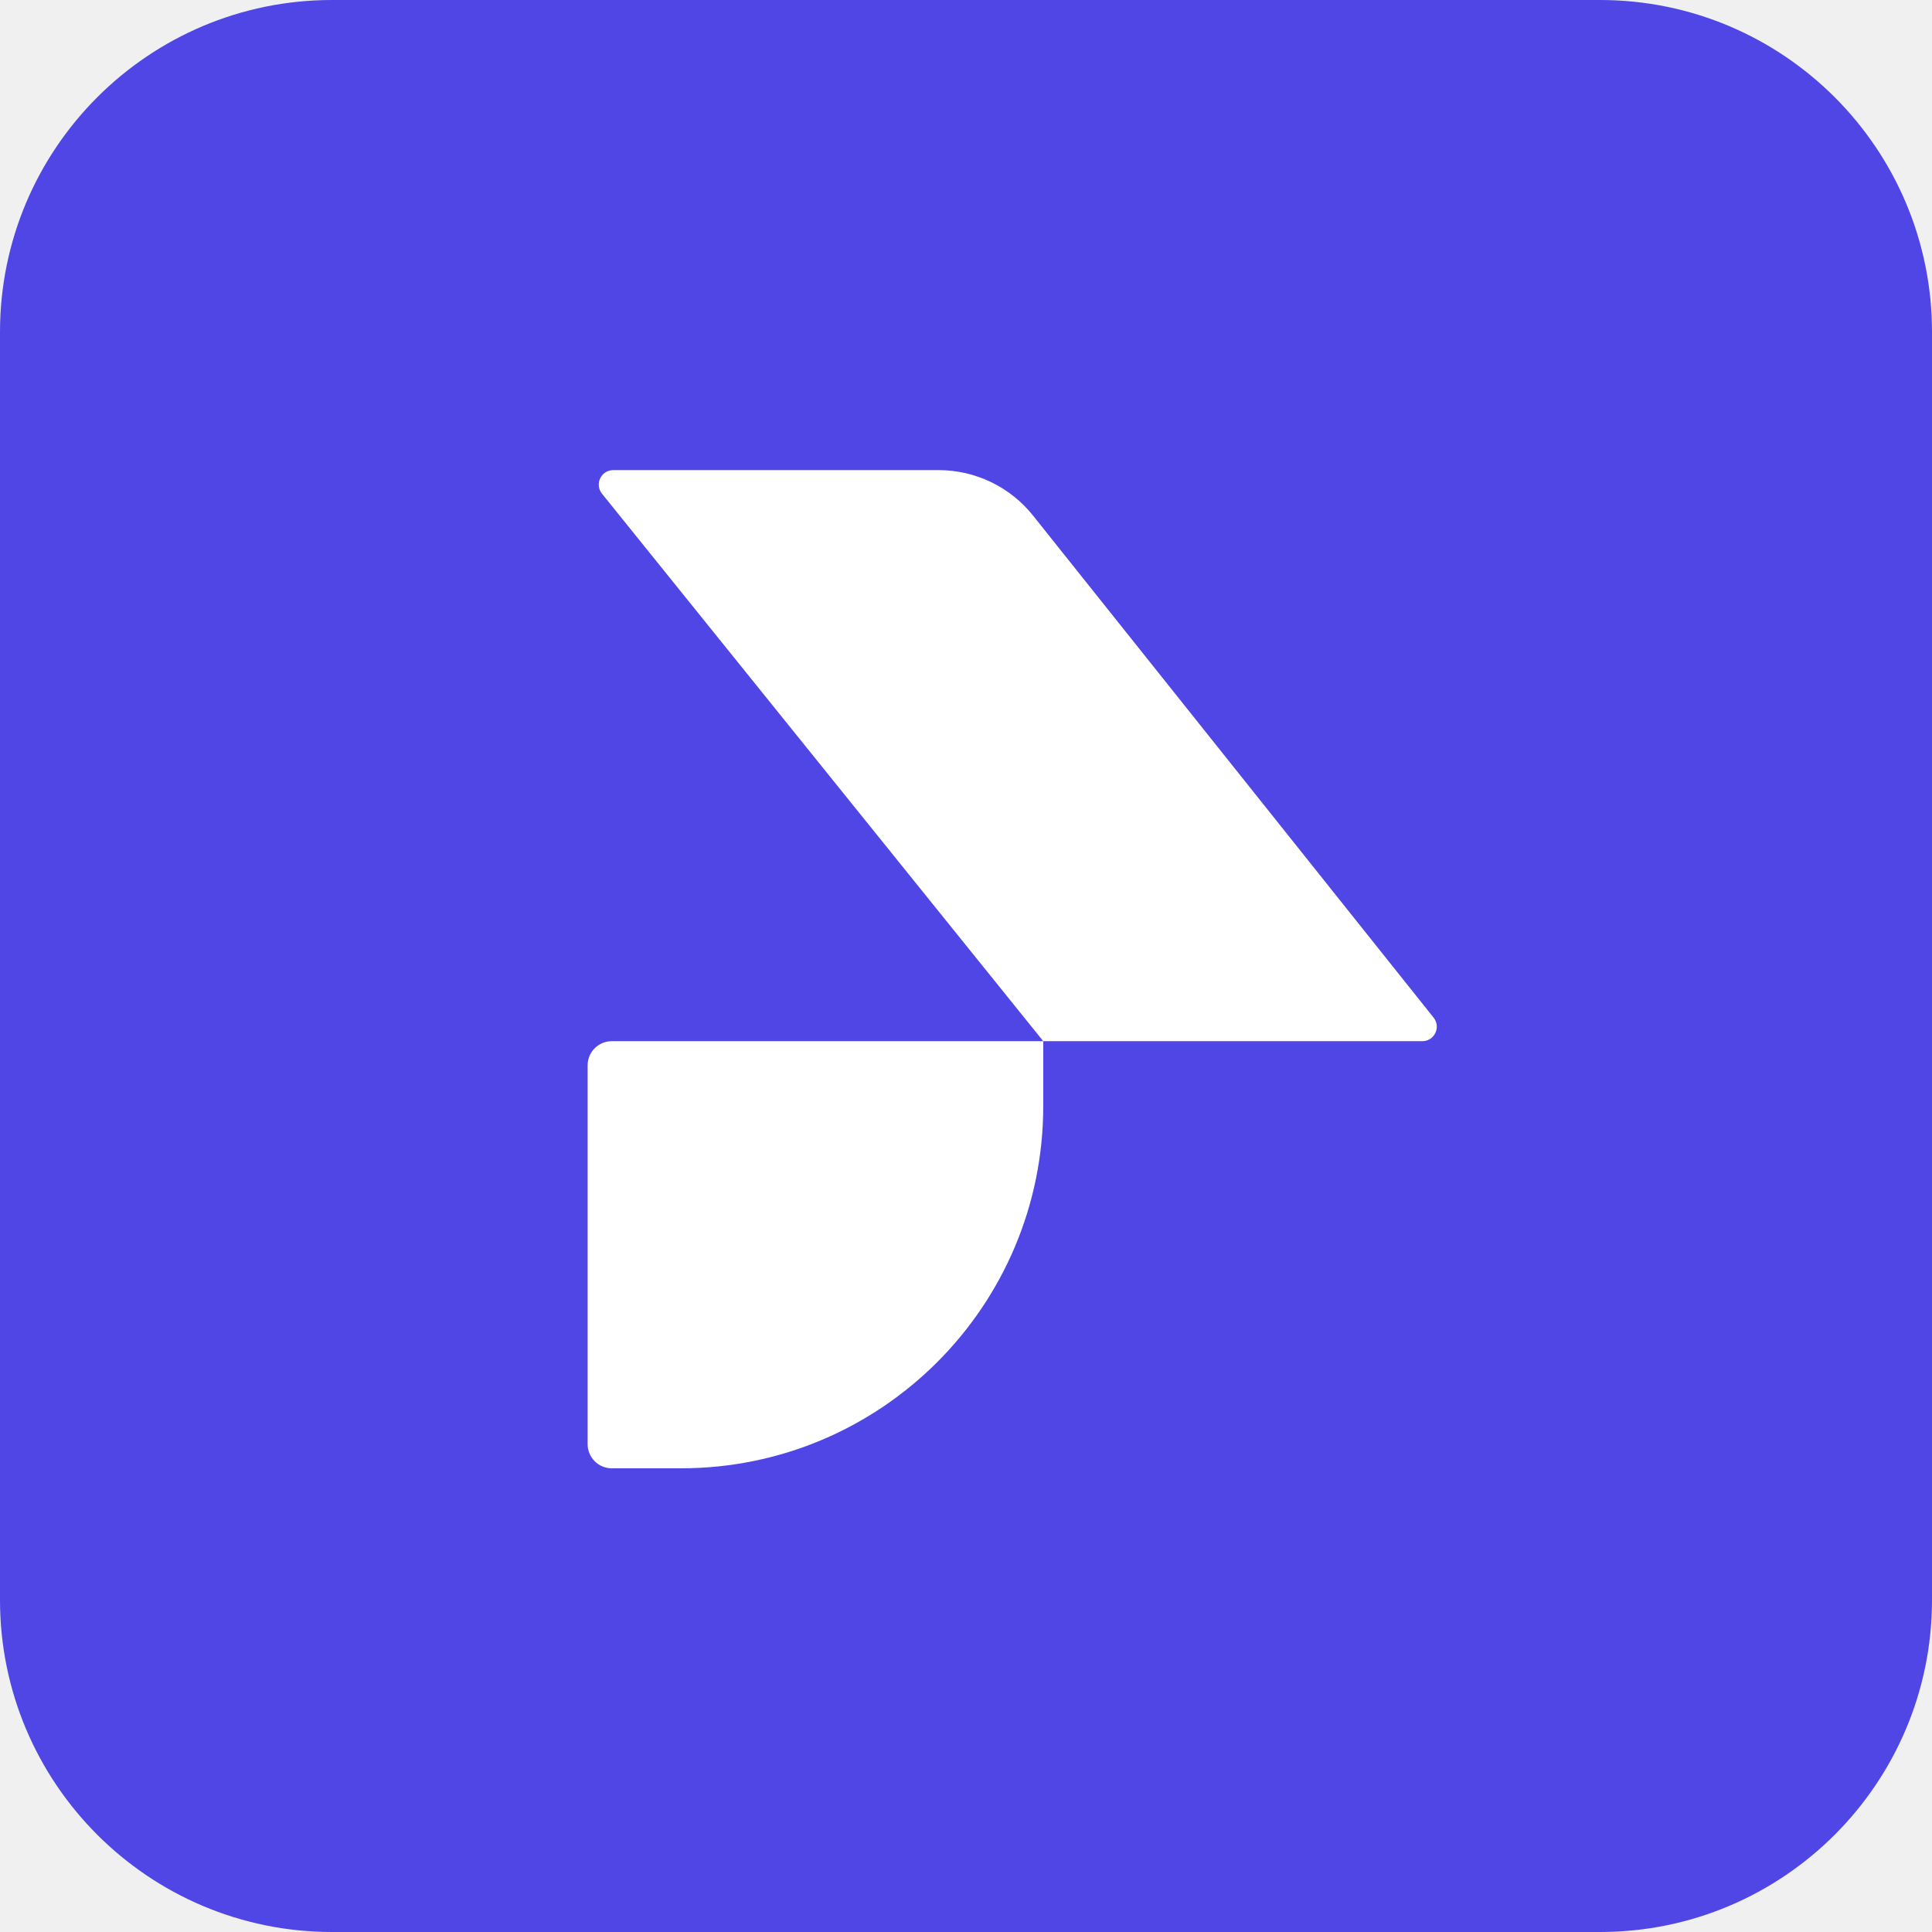
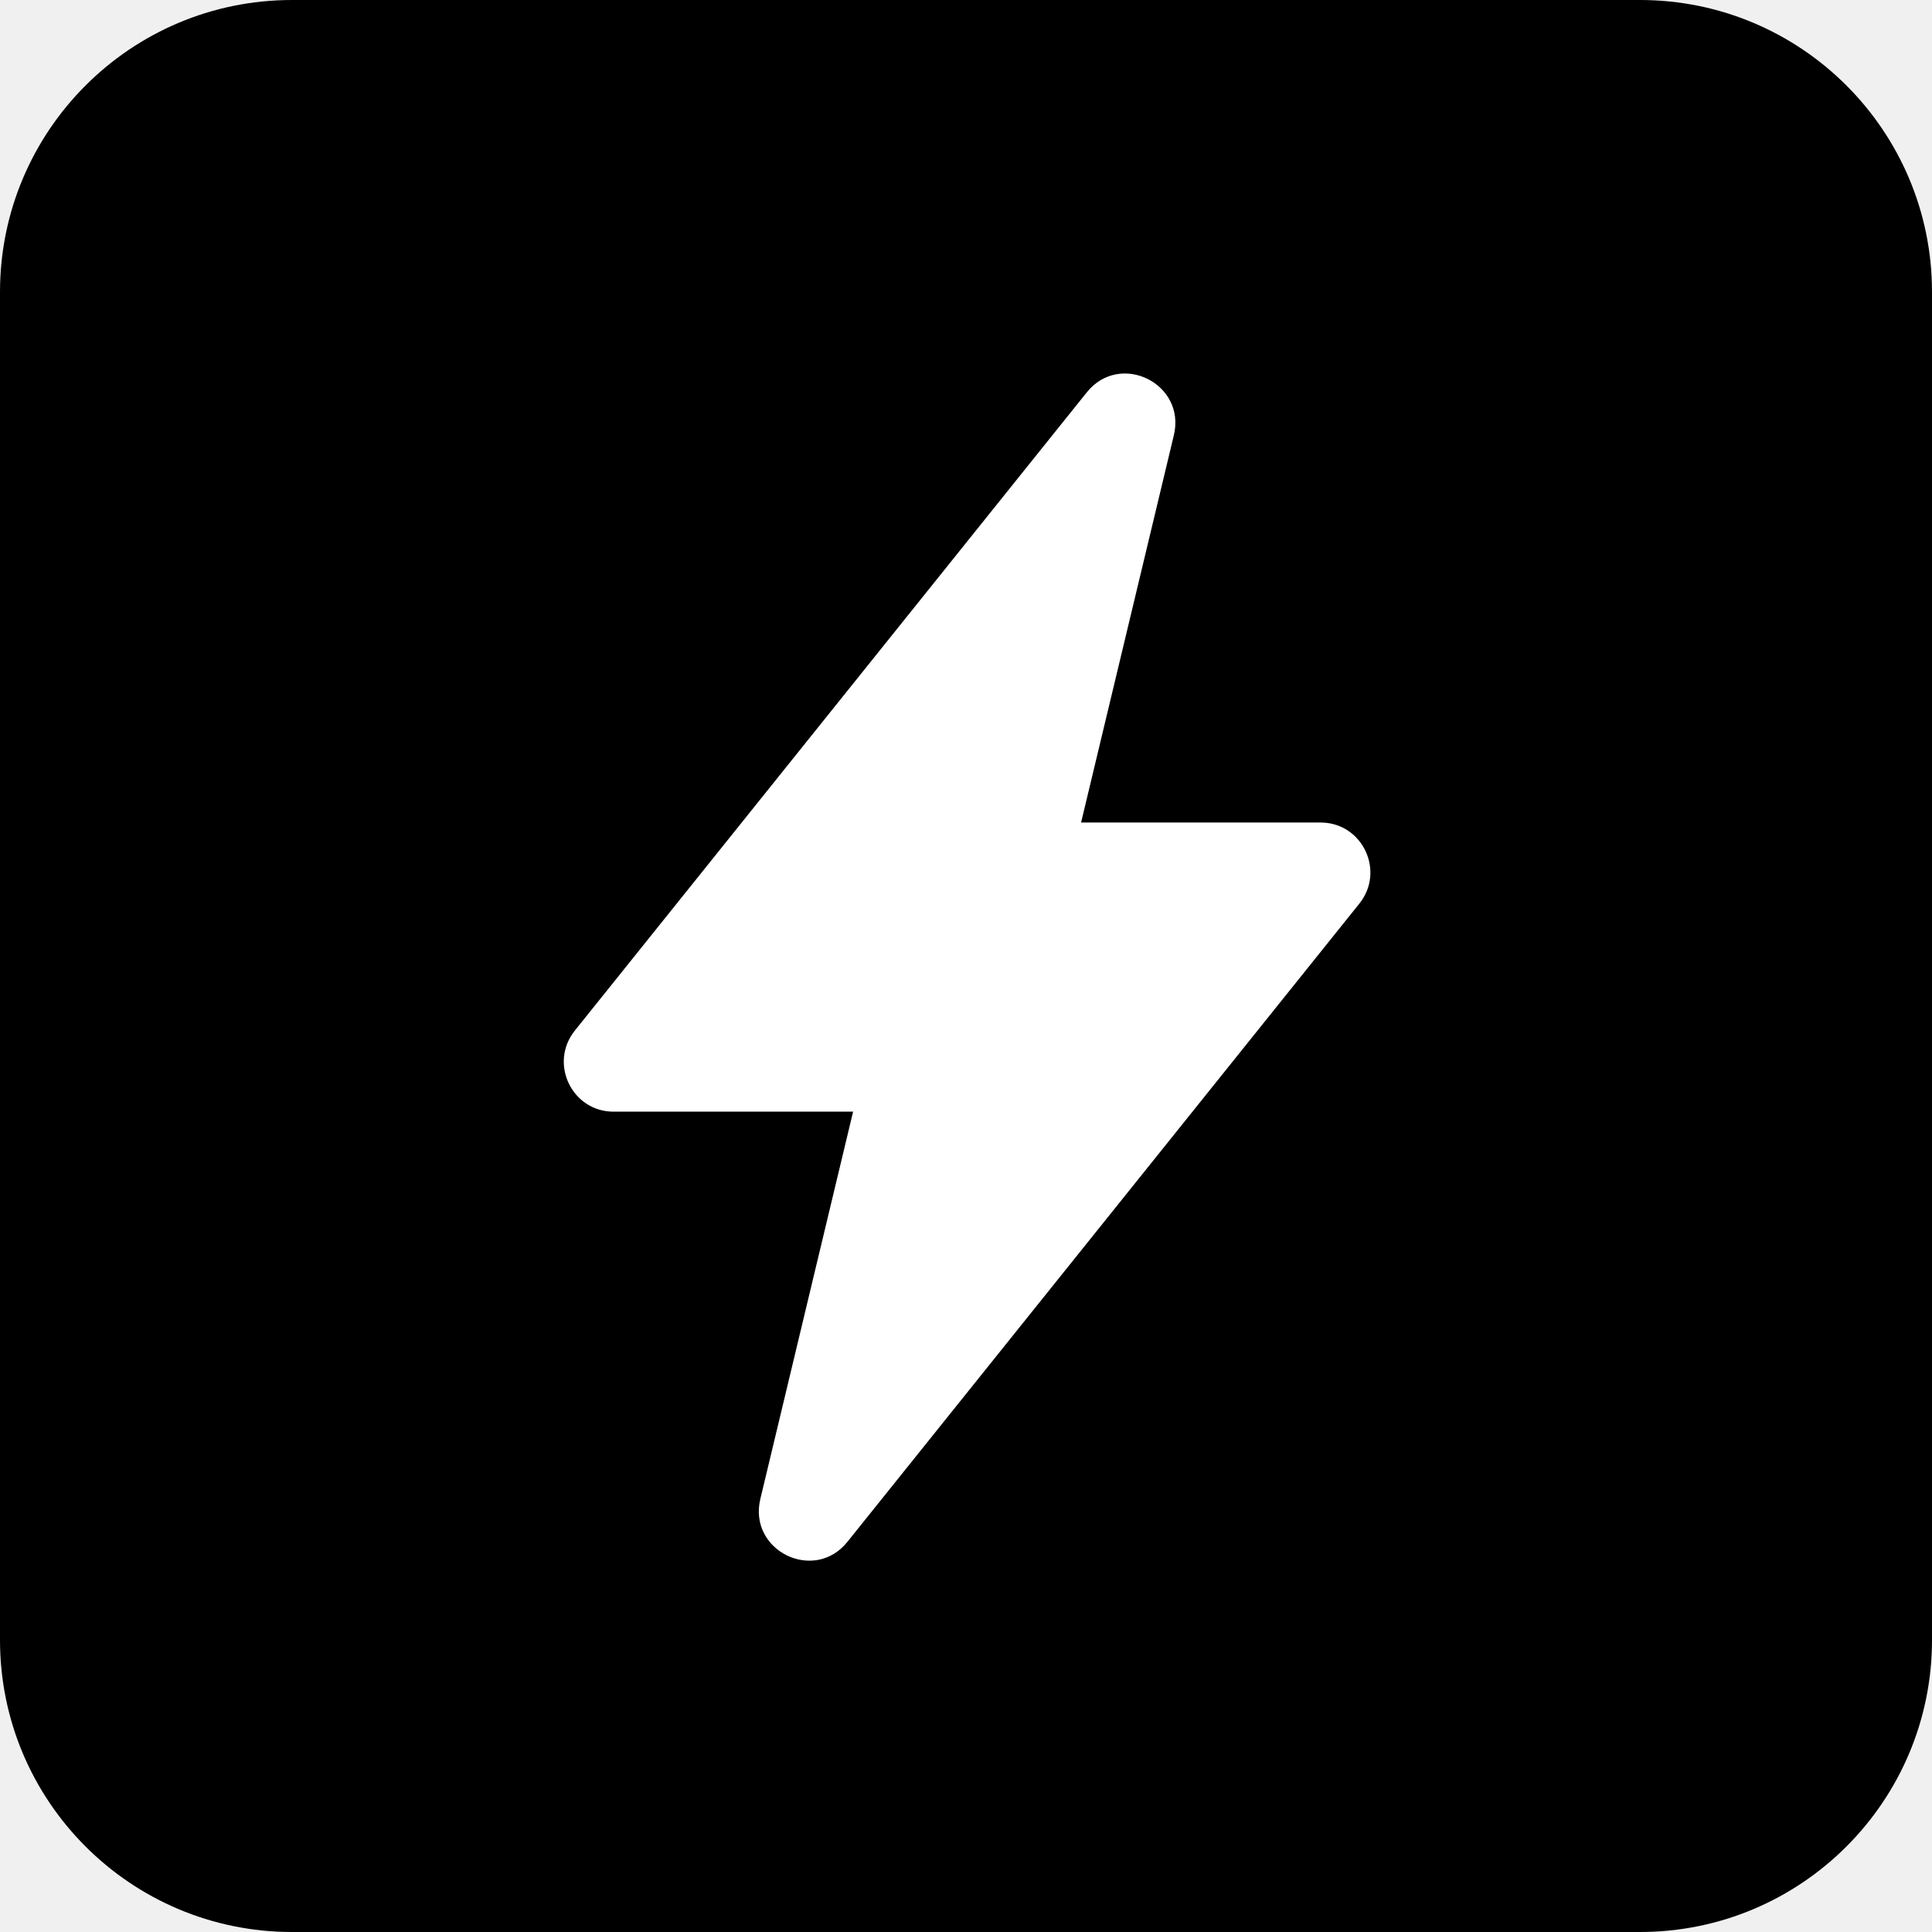
- <svg xmlns="http://www.w3.org/2000/svg" class="w-7 h-7 text-slate-900" viewBox="0 0 1600 1600">
-   <rect width="1600" height="1600" rx="275" fill="#4f46e5" />
-   <g transform="scale(-1,1) translate(-1600,0)">
-     <path d="M736.024 862.258L1101.46 408.859C1107.79 401.008 1102.2 389.328 1092.12 389.328H822.67C792.245 389.328 763.476 403.179 744.501 426.961L412.745 842.774C406.475 850.634 412.071 862.258 422.126 862.258H736.024Z" fill="white" />
-     <path d="M1113.35 882.258C1113.35 871.213 1104.4 862.258 1093.35 862.258H736.024V915.995C736.024 1081.68 870.338 1215.99 1036.02 1215.99H1093.35C1104.4 1215.99 1113.35 1207.04 1113.35 1195.99V882.258Z" fill="white" />
+ <svg xmlns="http://www.w3.org/2000/svg" width="397" height="397" viewBox="0 0 397 397" fill="none">
+   <rect width="397" height="397" rx="60" fill="black" />
+   <g transform="translate(30 30) scale(0.85)">
+     <path d="M113.039 233.449C102.948 233.449 97.351 221.729 103.676 213.843L227.437 59.555C235.475 49.534 251.479 57.419 248.484 69.924L211.527 224.212C210.23 229.629 205.399 233.449 199.843 233.449H113.039Z" fill="white" />
+     <path d="M283.961 163.551C294.052 163.551 299.649 175.271 293.324 183.157L169.564 337.445C161.526 347.466 145.522 339.581 148.517 327.076L185.473 172.788C186.771 167.37 191.602 163.551 197.157 163.551H283.961Z" fill="white" />
  </g>
</svg>
